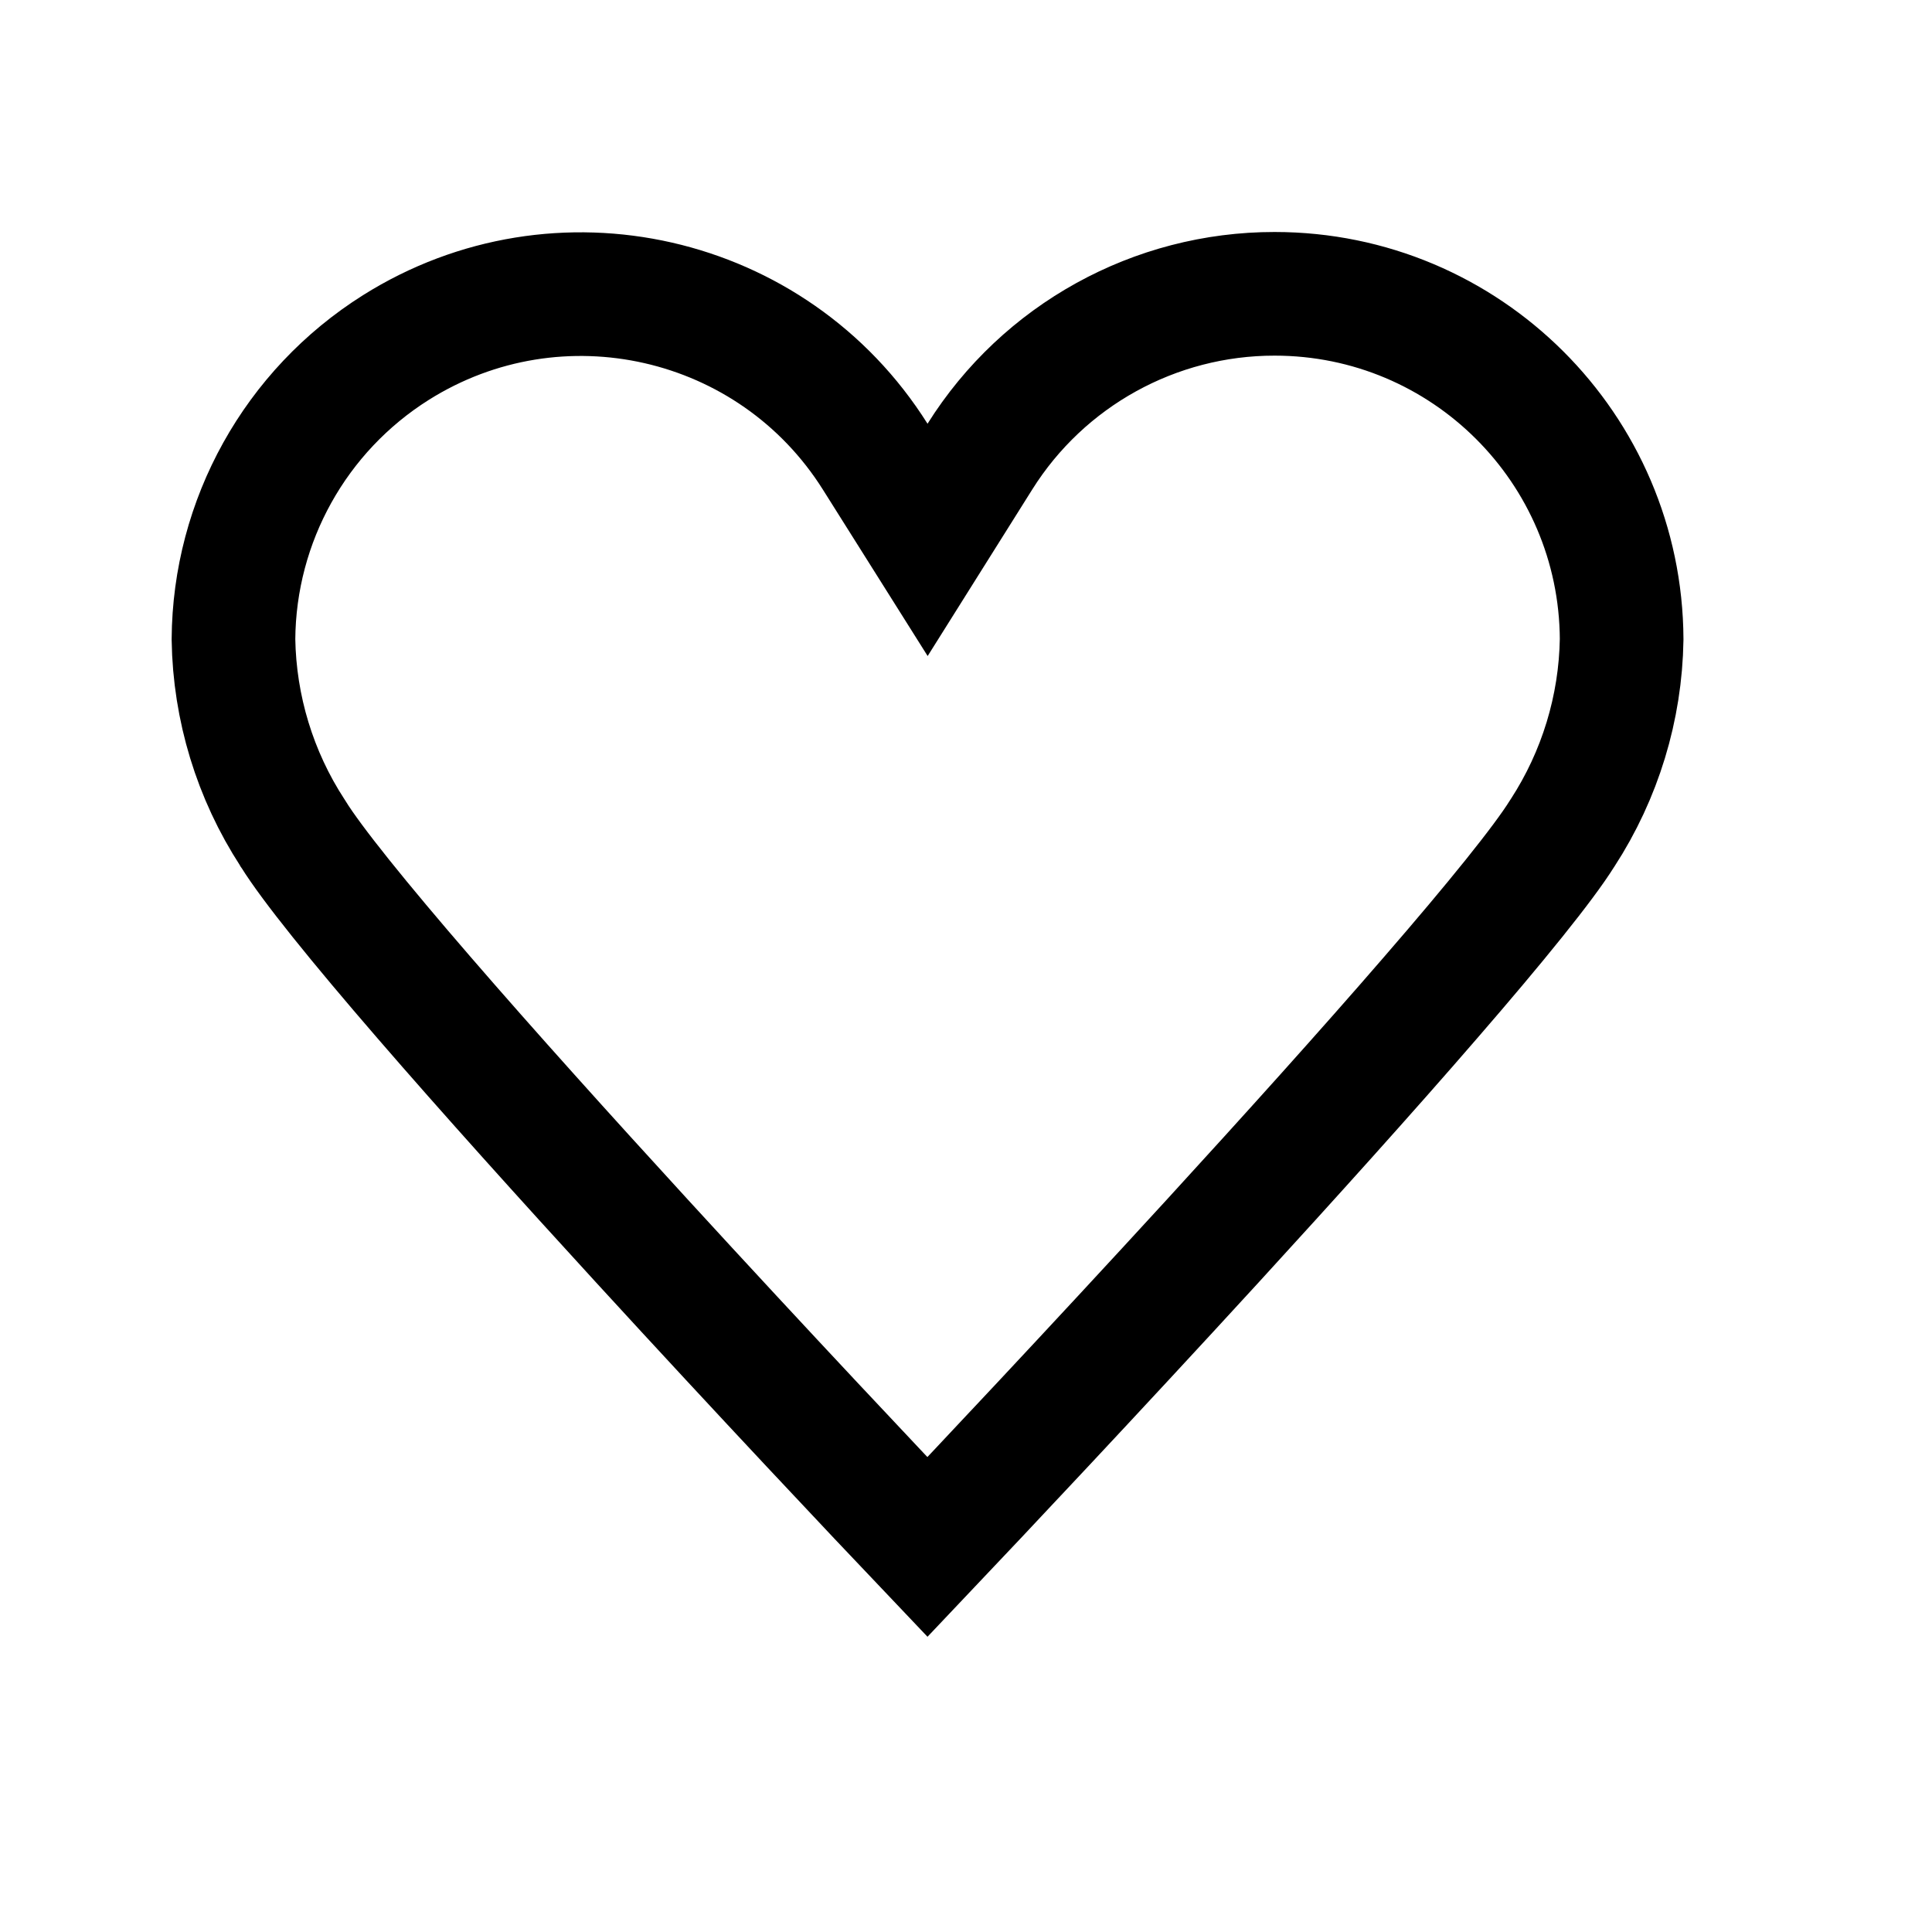
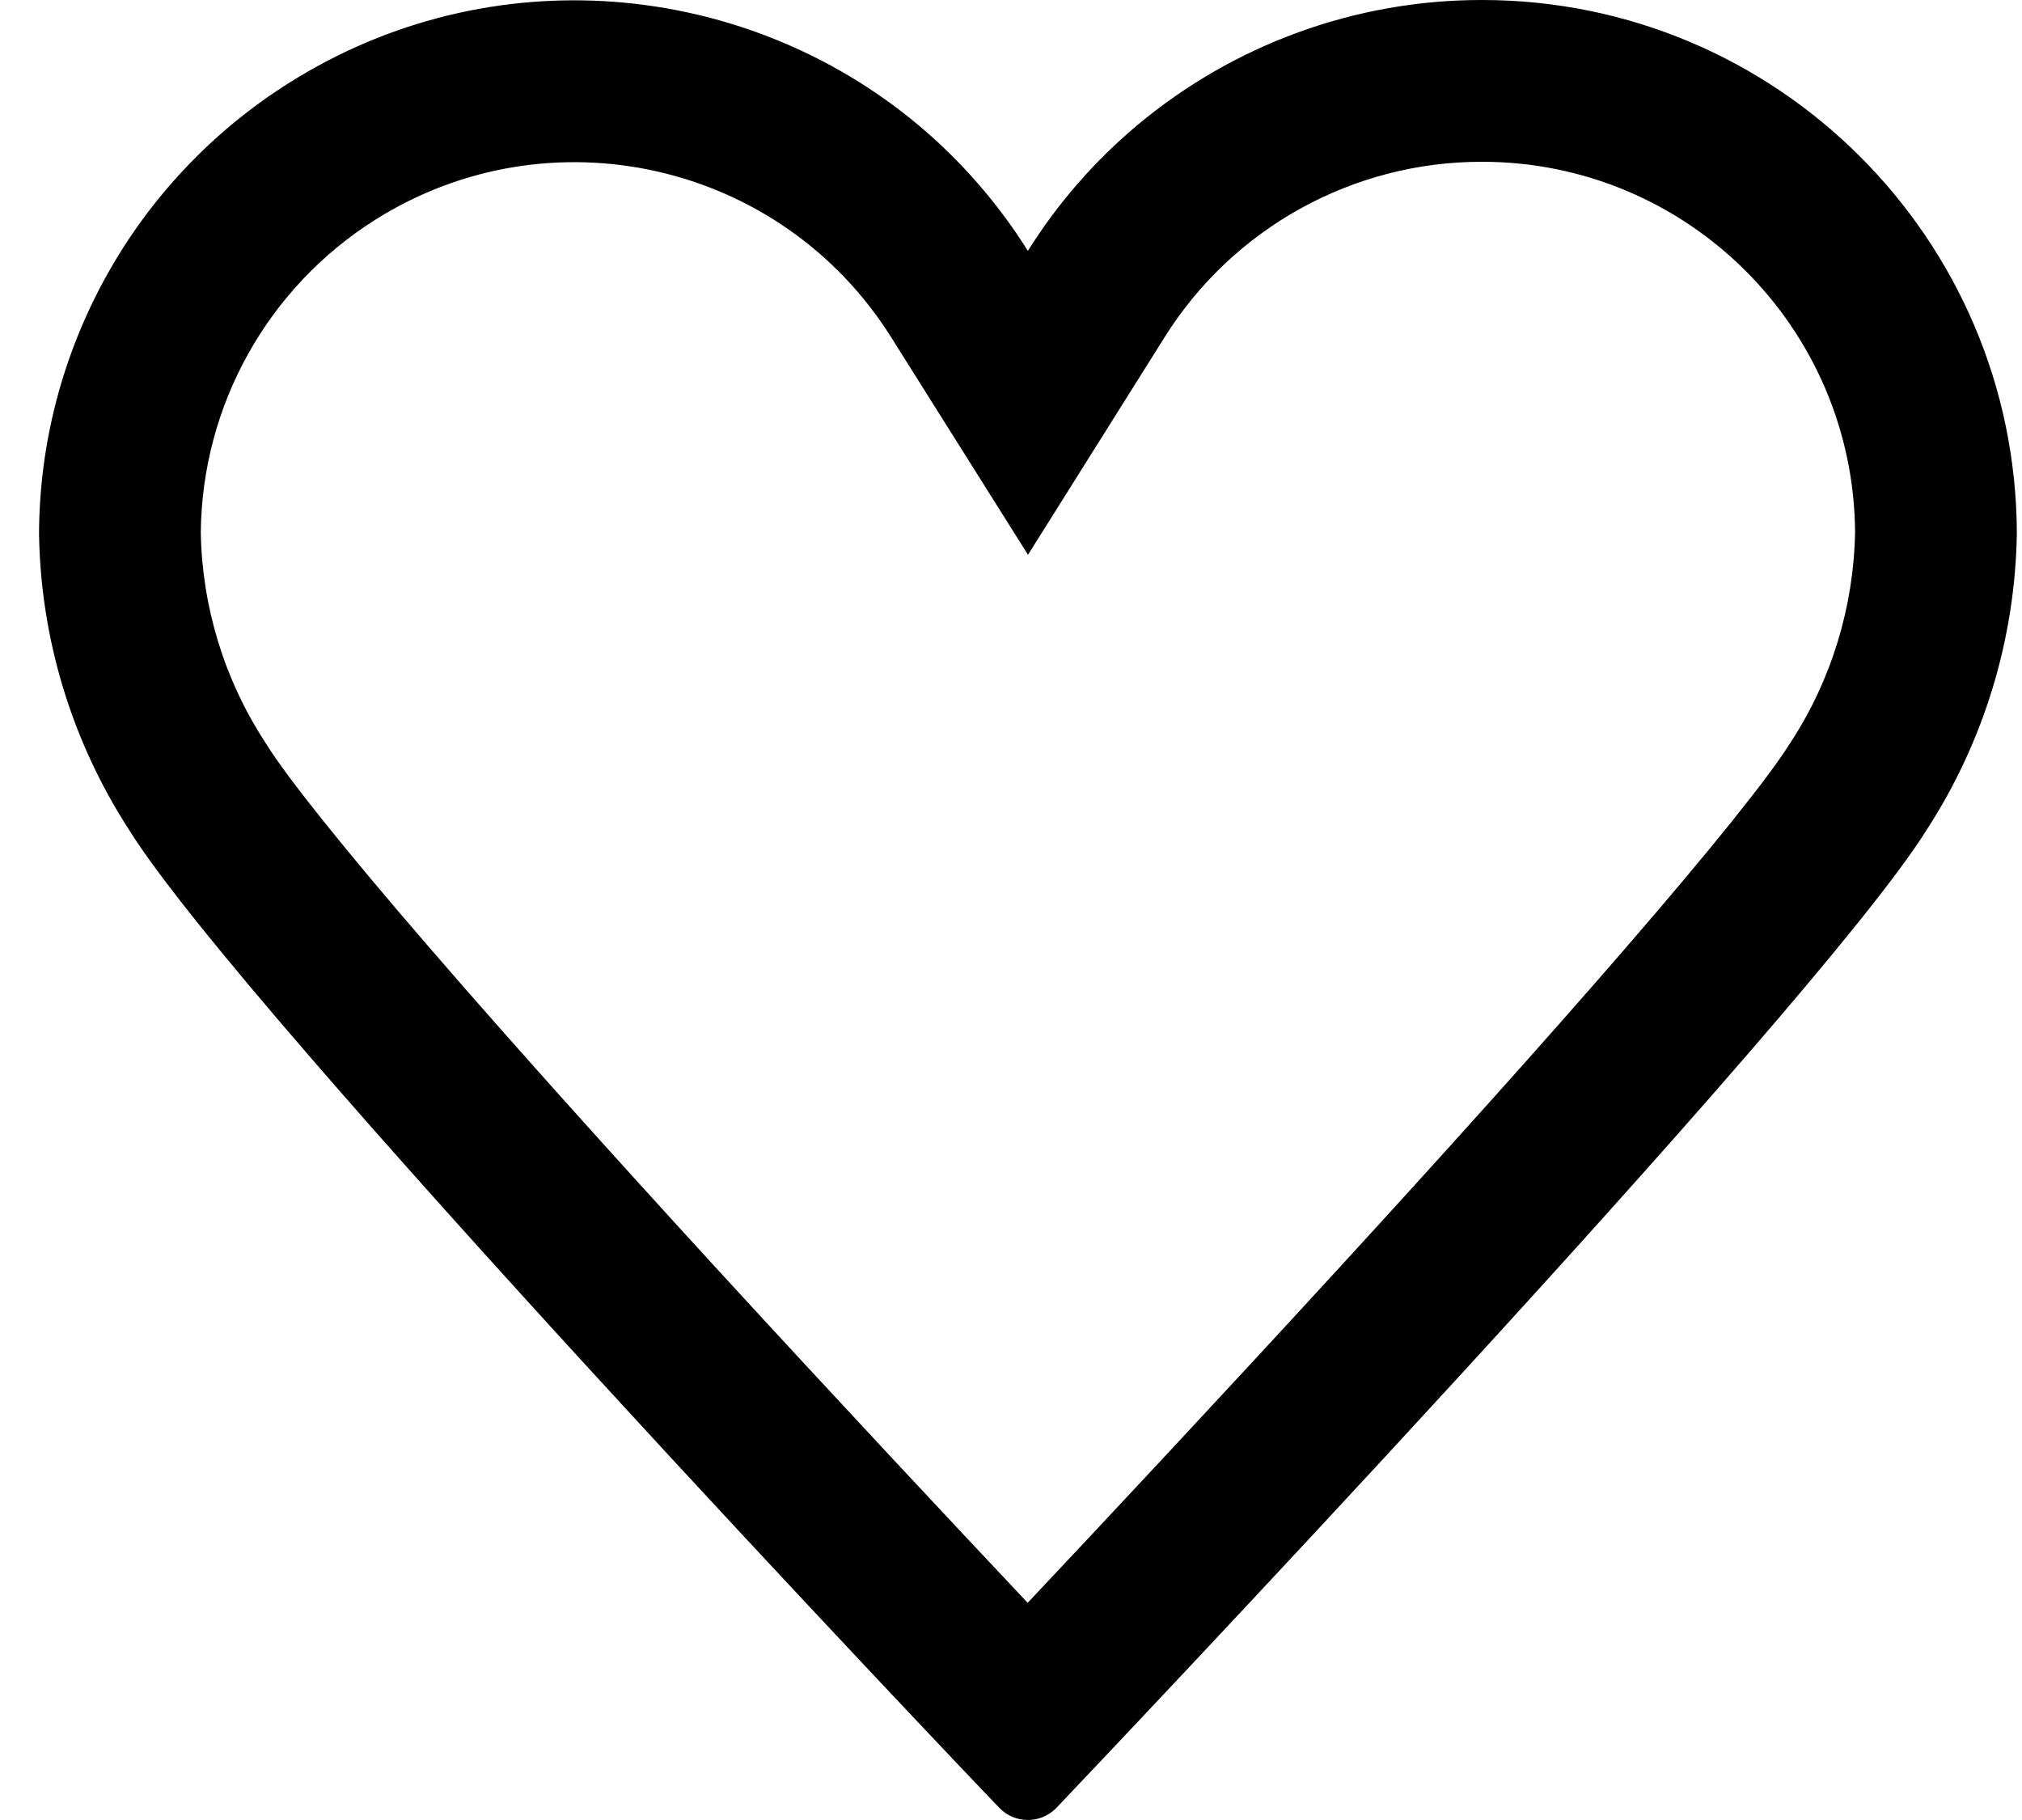
- <svg xmlns="http://www.w3.org/2000/svg" width="25" height="25" viewBox="0 0 25 25" fill="none">
-   <path d="M16.493 3.802H16.494C18.966 3.802 20.972 5.801 20.984 8.272C20.97 9.162 20.705 10.029 20.221 10.775L20.217 10.781L20.213 10.787C19.972 11.173 19.357 11.934 18.512 12.909C17.684 13.867 16.677 14.983 15.693 16.058C14.129 17.765 12.628 19.357 12.001 20.018C11.378 19.363 9.874 17.77 8.306 16.058C7.321 14.983 6.315 13.867 5.488 12.91C4.644 11.934 4.031 11.174 3.793 10.789L3.788 10.782L3.784 10.775C3.299 10.029 3.035 9.162 3.021 8.273C3.031 6.738 3.824 5.315 5.123 4.497L5.123 4.497C7.225 3.175 10.002 3.807 11.325 5.909L12.003 6.986L12.68 5.908C13.503 4.597 14.944 3.801 16.493 3.802Z" stroke="black" stroke-width="1.6" />
+ <svg xmlns="http://www.w3.org/2000/svg" width="20" height="18" viewBox="0 0 20 18" fill="none">
+   <path fill-rule="evenodd" clip-rule="evenodd" d="M14.659 1.6H14.657C13.384 1.599 12.199 2.253 11.522 3.331L10.168 5.487L8.813 3.333C7.725 1.604 5.442 1.085 3.714 2.172L3.714 2.172C2.648 2.843 1.998 4.009 1.986 5.267C1.999 6.003 2.219 6.72 2.62 7.337L2.629 7.351L2.638 7.365C2.837 7.686 3.405 8.398 4.258 9.384C5.078 10.333 6.078 11.443 7.06 12.515C8.255 13.818 9.41 15.051 10.165 15.852C10.923 15.047 12.077 13.814 13.268 12.515C14.251 11.443 15.251 10.333 16.072 9.384C16.926 8.398 17.497 7.684 17.699 7.361L17.707 7.349L17.715 7.337C18.116 6.72 18.335 6.002 18.349 5.265C18.335 3.238 16.688 1.6 14.659 1.6ZM19.949 5.274C19.933 6.317 19.624 7.334 19.056 8.209C17.938 10.001 10.754 17.559 10.449 17.88C10.445 17.884 10.442 17.887 10.439 17.89C10.283 18.04 10.035 18.036 9.885 17.88C9.572 17.559 2.389 10.001 1.278 8.209C0.71 7.334 0.401 6.317 0.386 5.274C0.395 3.463 1.329 1.782 2.862 0.818C4.856 -0.437 7.364 -0.199 9.08 1.234C9.495 1.581 9.863 1.998 10.167 2.481C10.466 2.004 10.834 1.585 11.254 1.234C12.196 0.447 13.397 -0.001 14.659 2.47617e-06C17.574 2.47617e-06 19.94 2.359 19.949 5.274Z" fill="black" />
</svg>
